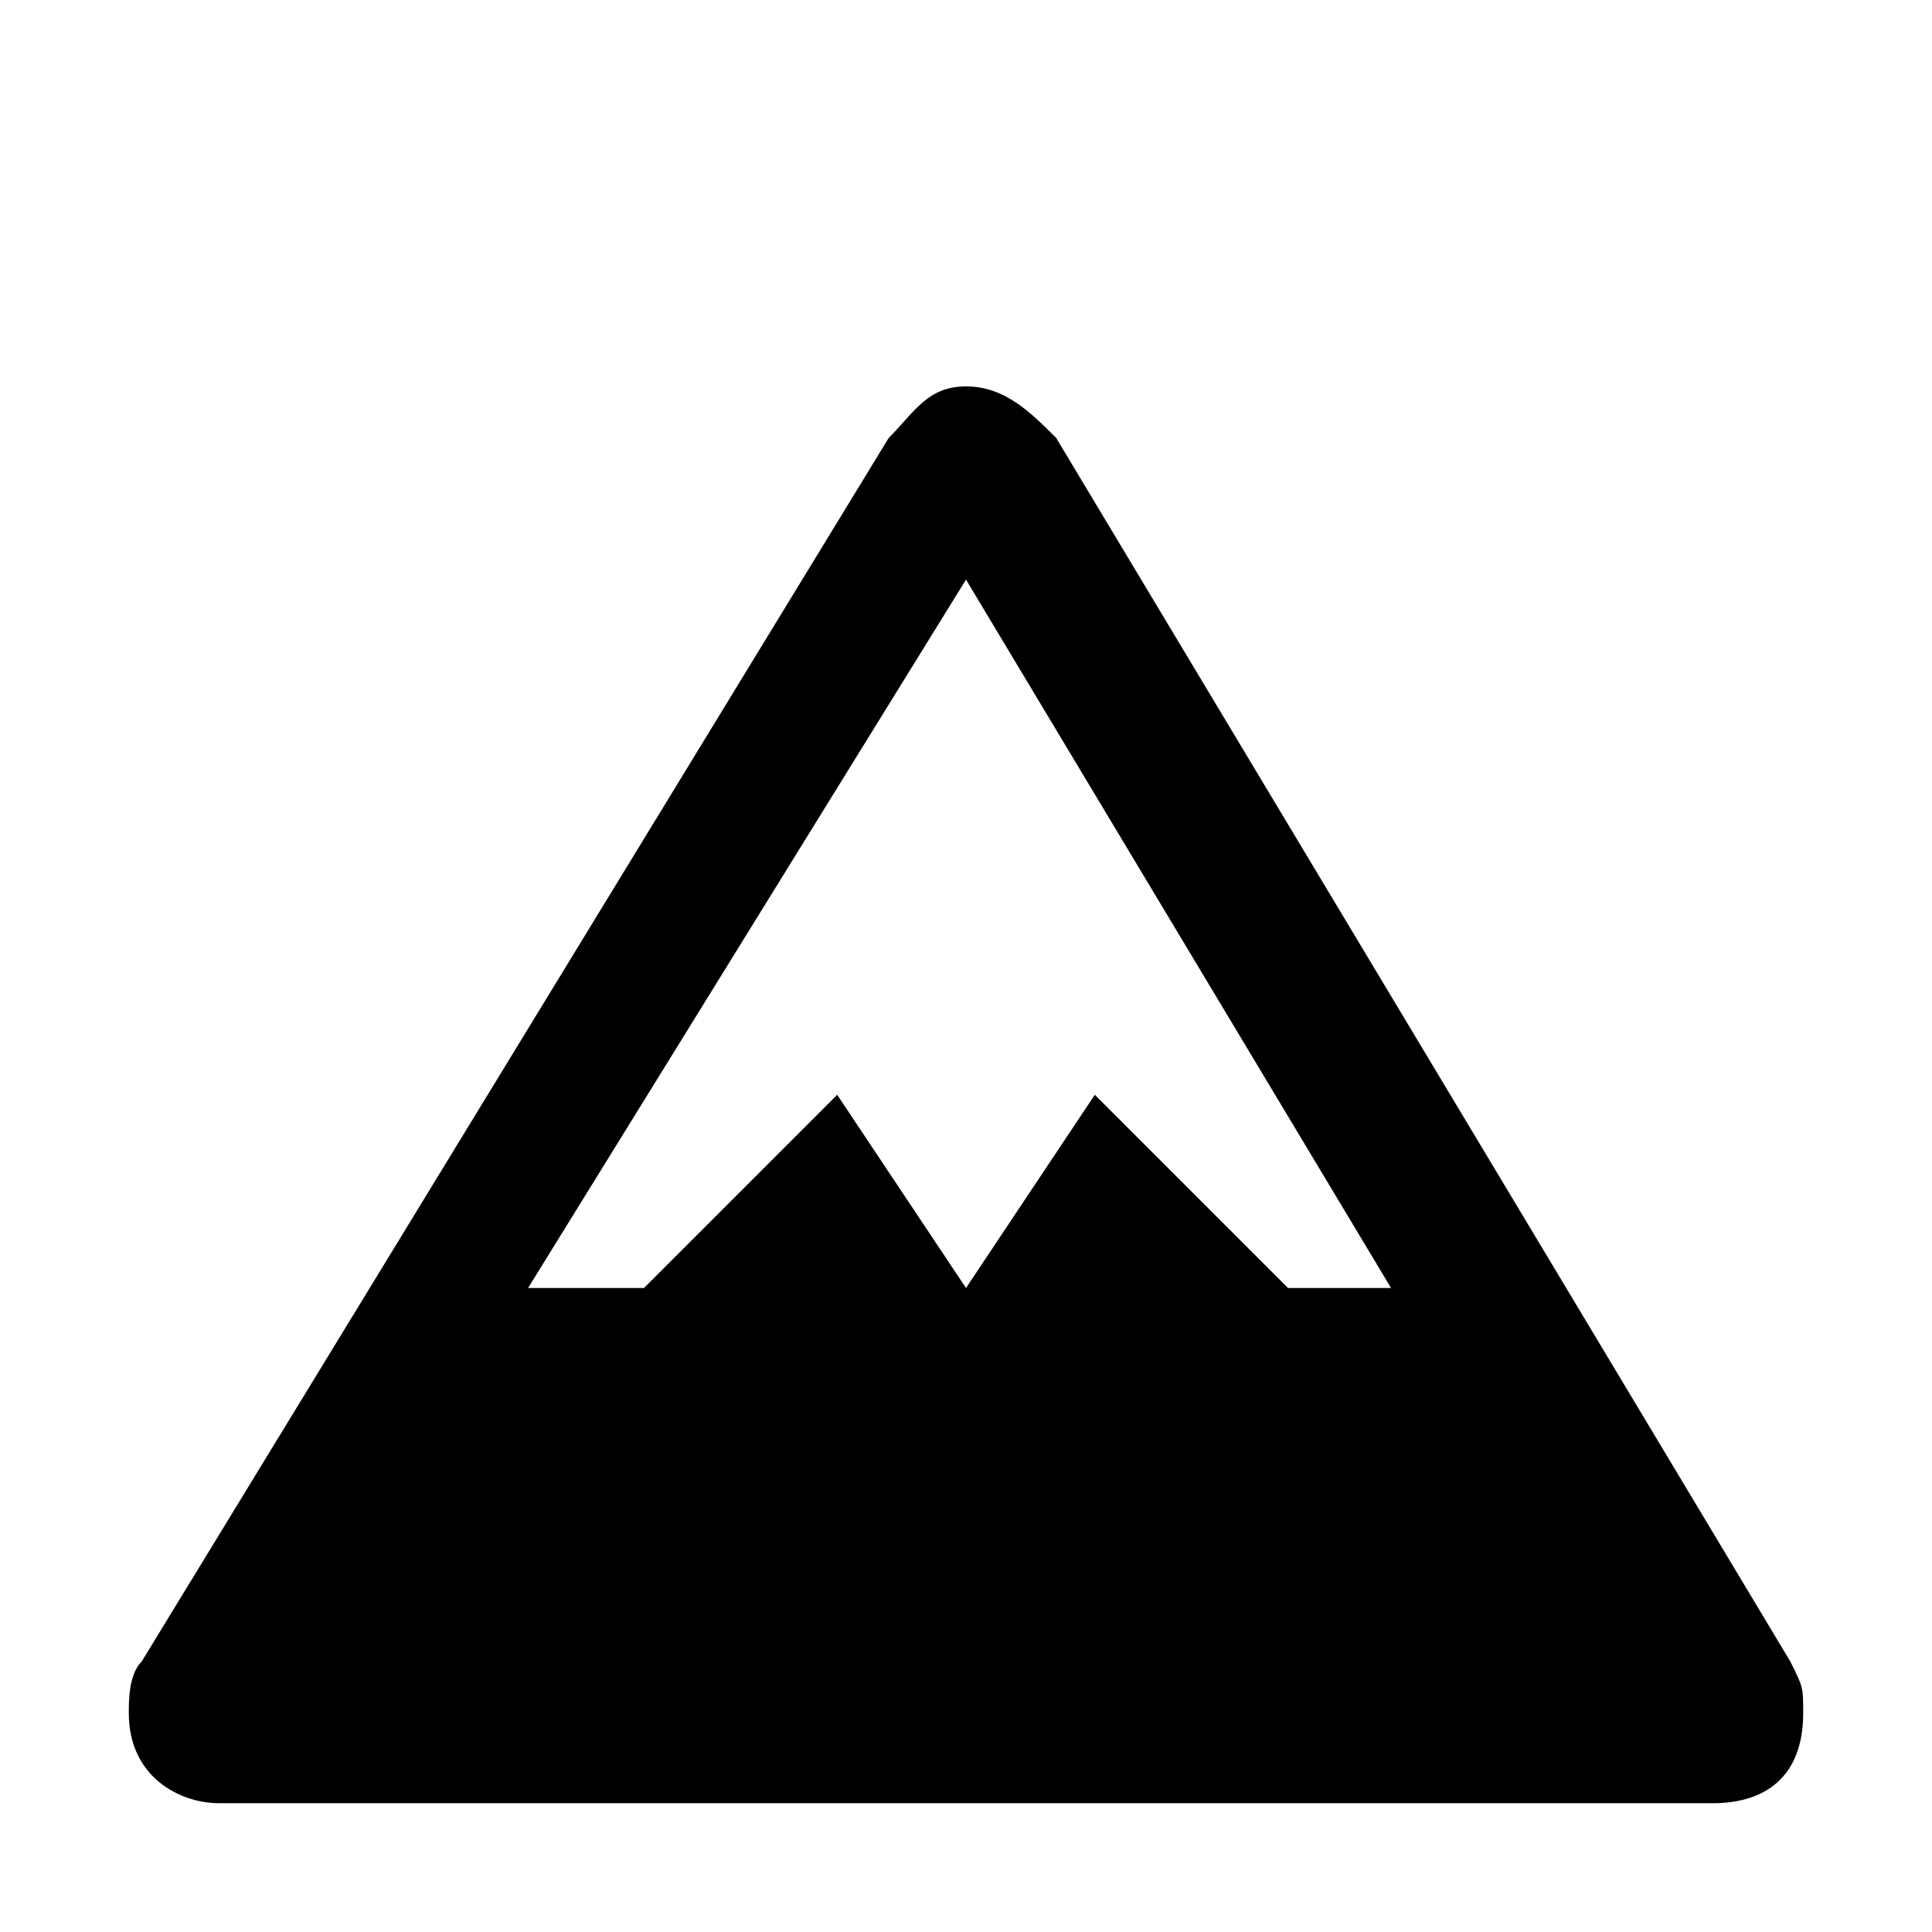
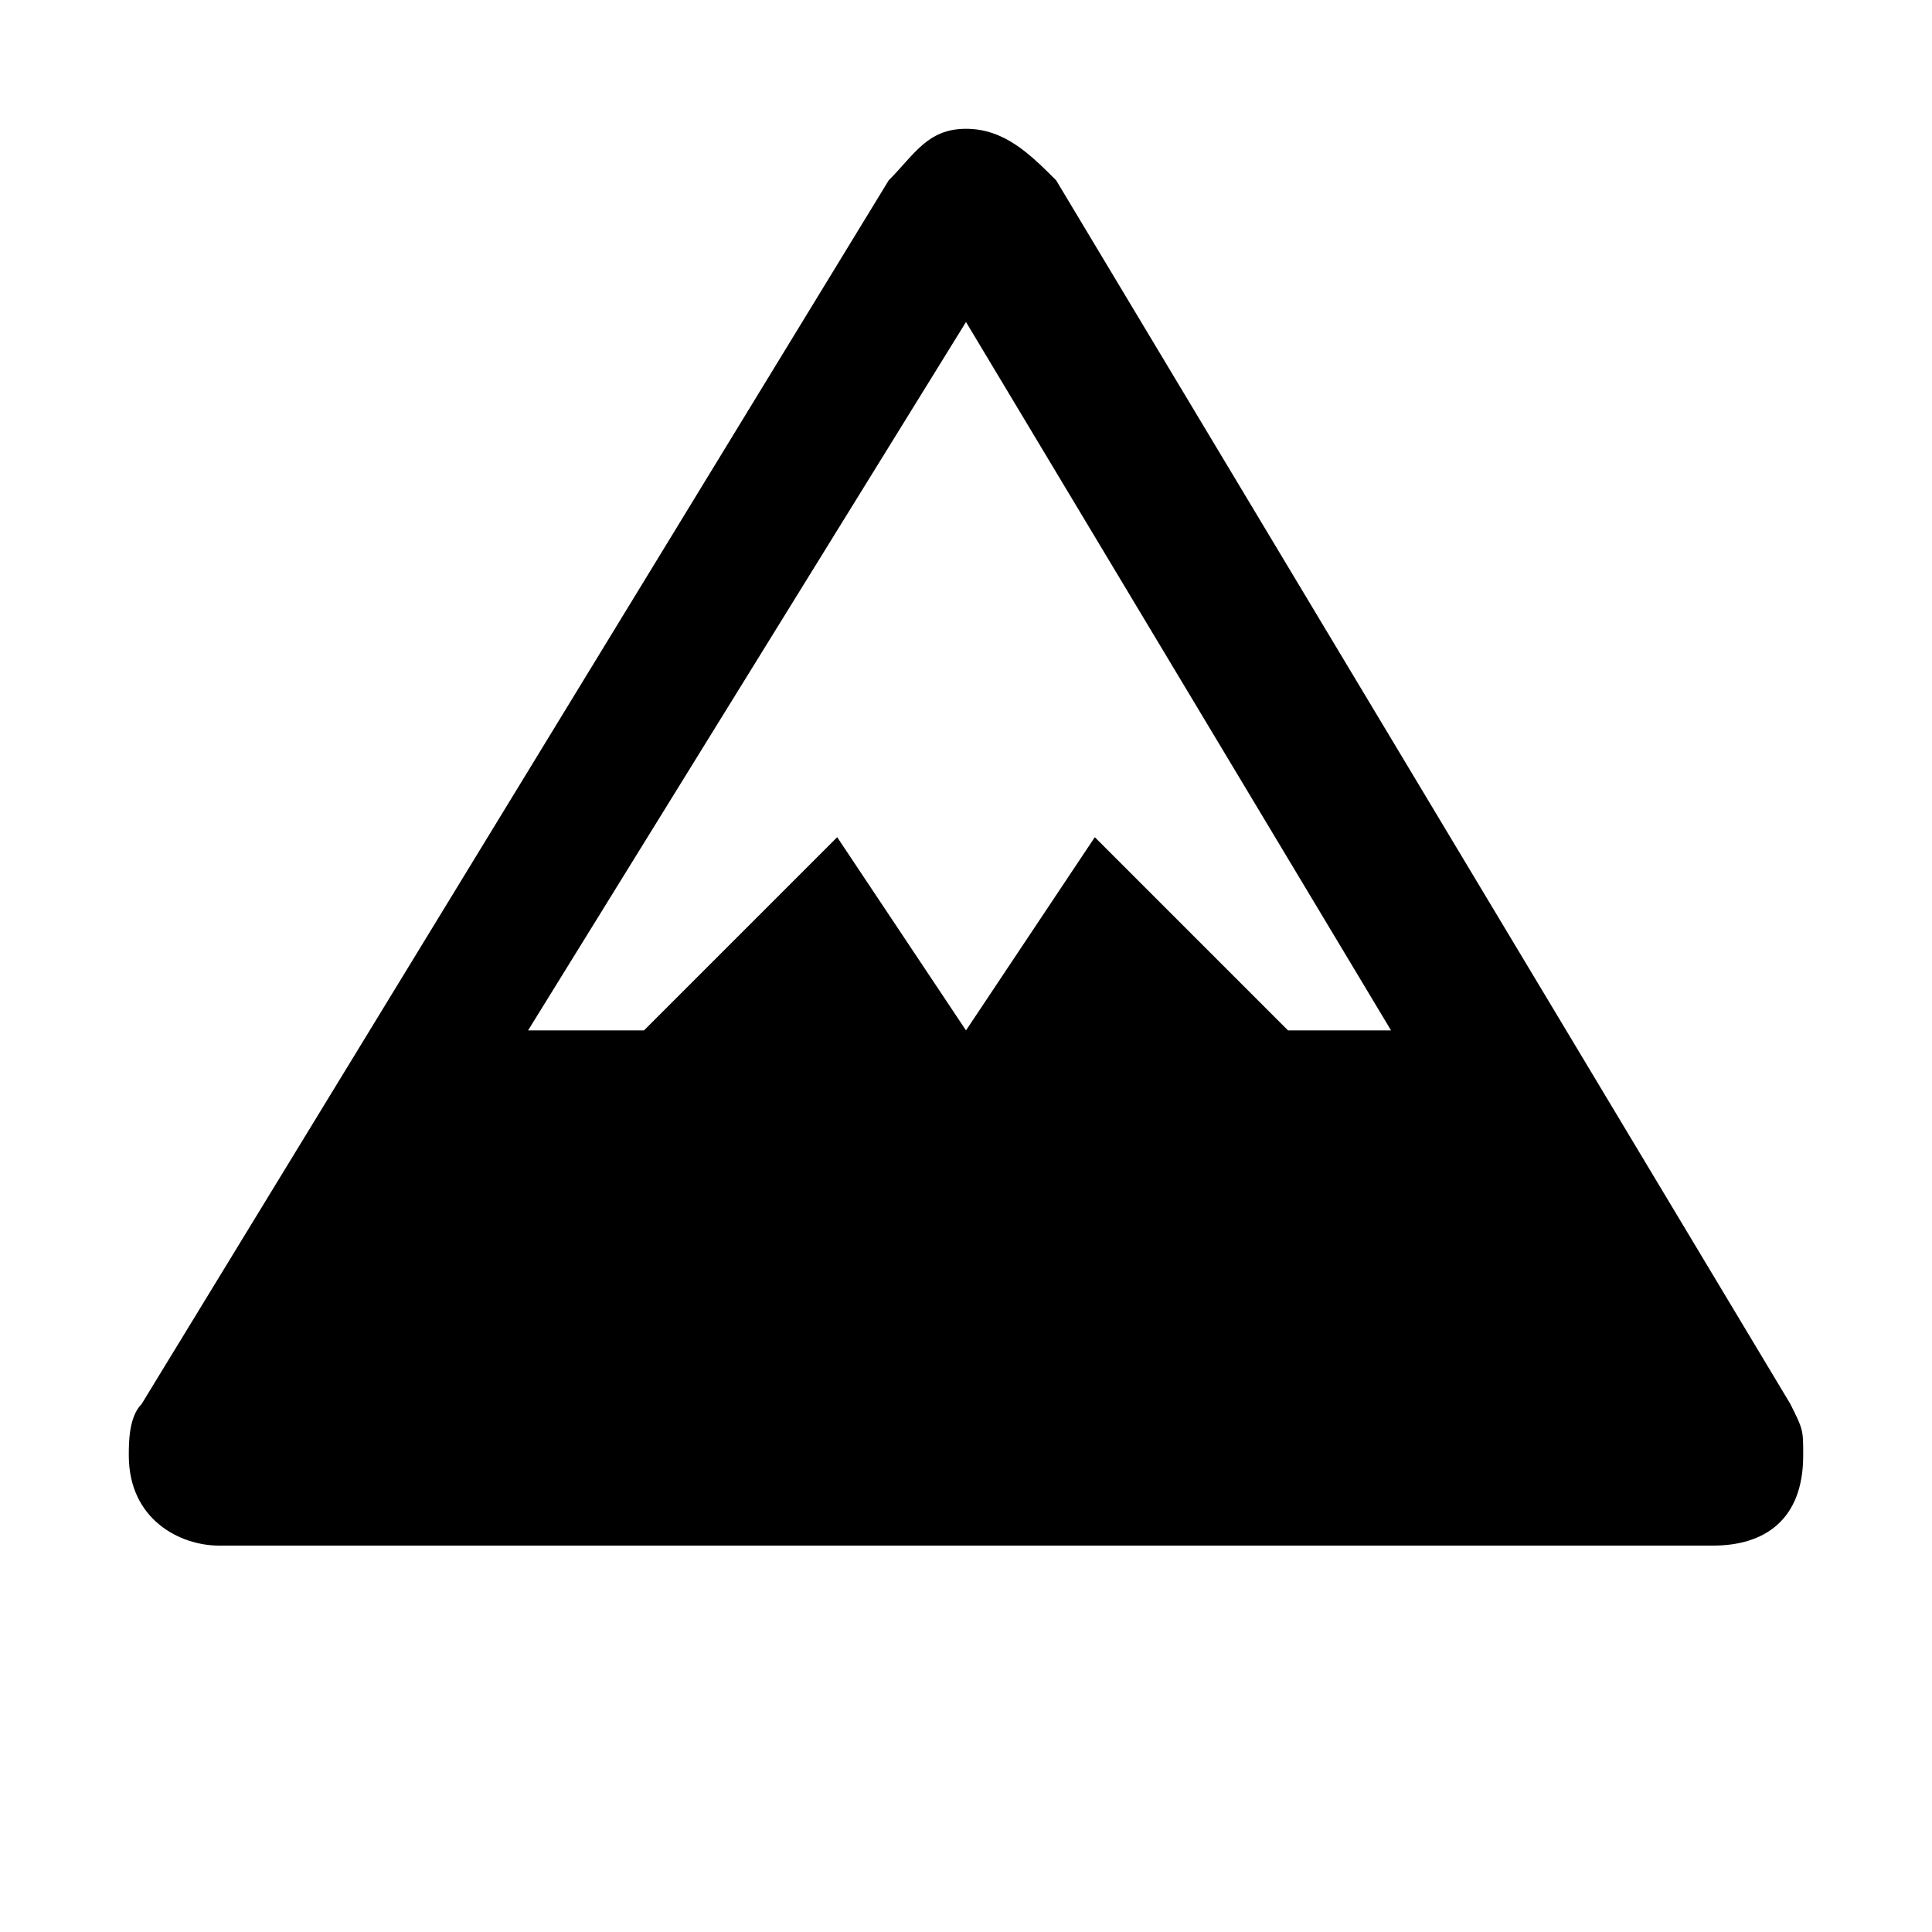
<svg xmlns="http://www.w3.org/2000/svg" width="15px" height="15px" viewBox="0 0 15 15" version="1.1">
  <defs />
  <g id="Page-1" stroke="none" stroke-width="1" fill="none" fill-rule="evenodd">
    <g id="hiking" fill="#000000">
-       <g transform="translate(1, 3)" id="svg4619">
+       <g transform="translate(1, 1)" id="svg4619">
        <g>
          <path d="M6.5,0 C6.2,0 6.1,0.2 5.9,0.4 L0.1,9.9 C0,10 0,10.2 0,10.3 C0,10.8 0.4,11 0.7,11 L12.3,11 C12.7,11 13,10.8 13,10.3 C13,10.1 13,10.1 12.9,9.9 L7.2,0.4 C7,0.2 6.8,0 6.5,0 Z M6.5,1.5 L9.8,7 L9,7 L7.5,5.5 L6.5,7 L5.5,5.5 L4,7 L3.1,7 L6.5,1.5 Z" id="path5571" />
        </g>
      </g>
    </g>
  </g>
</svg>
